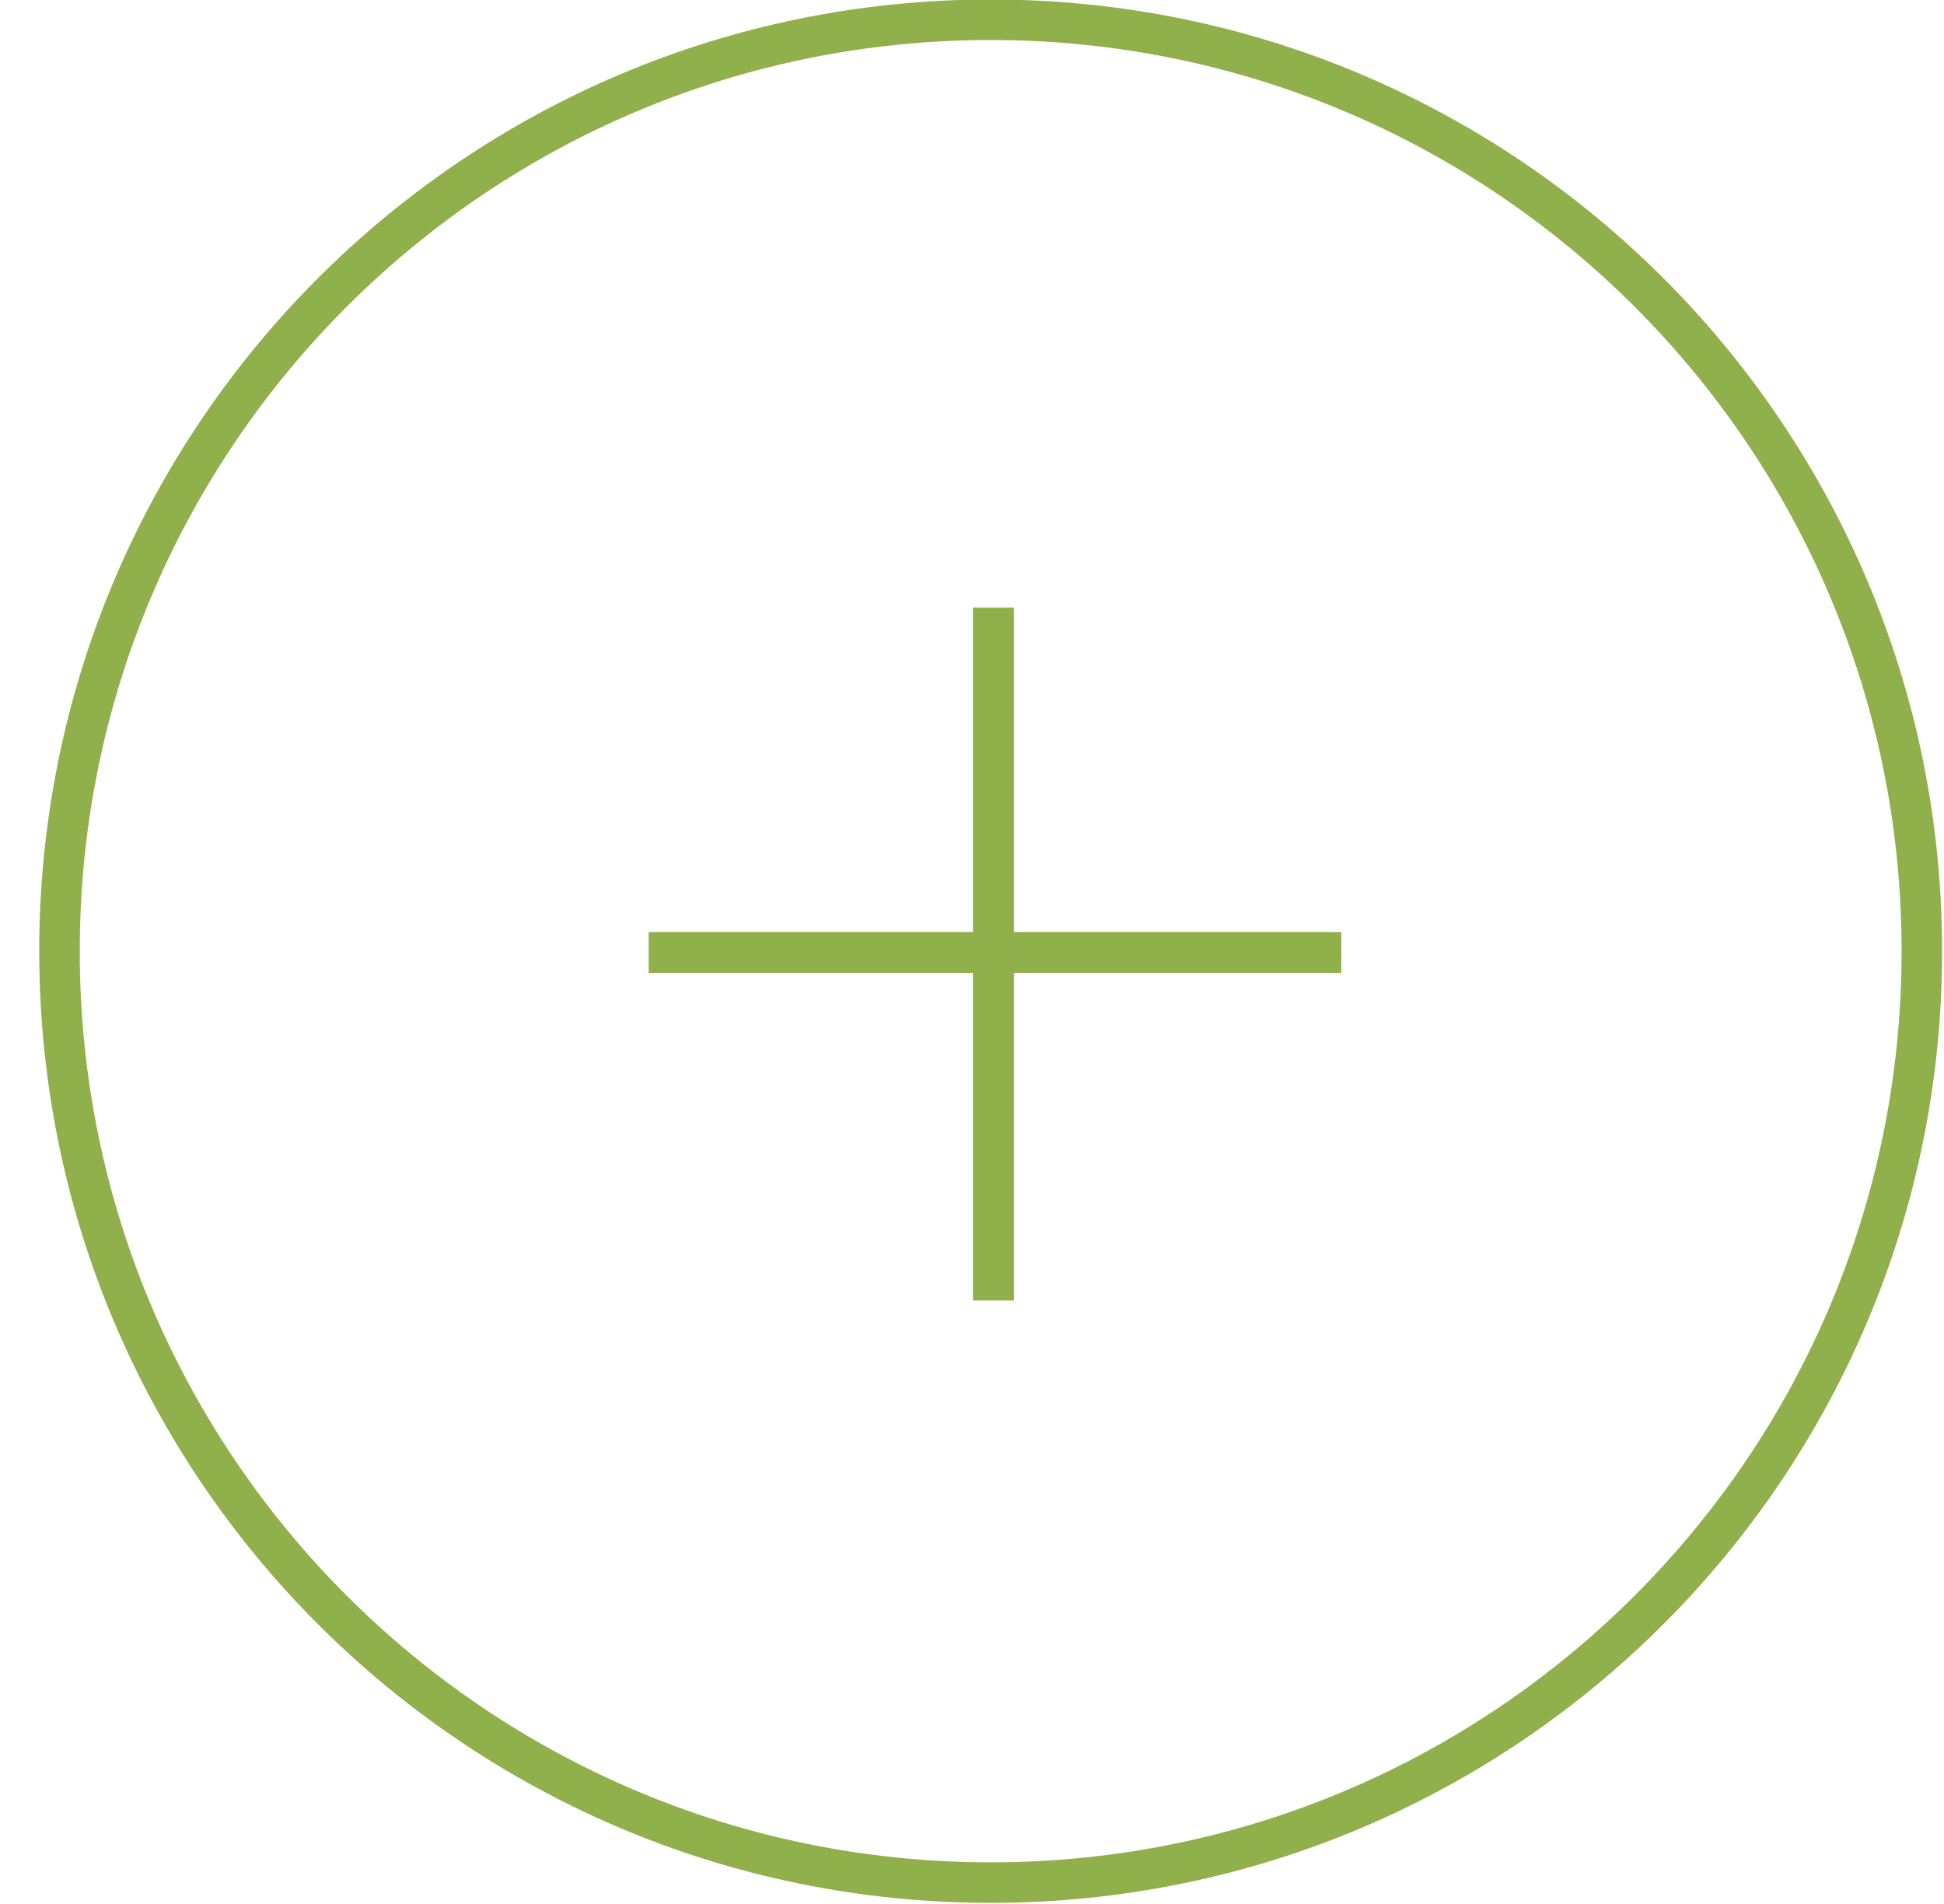
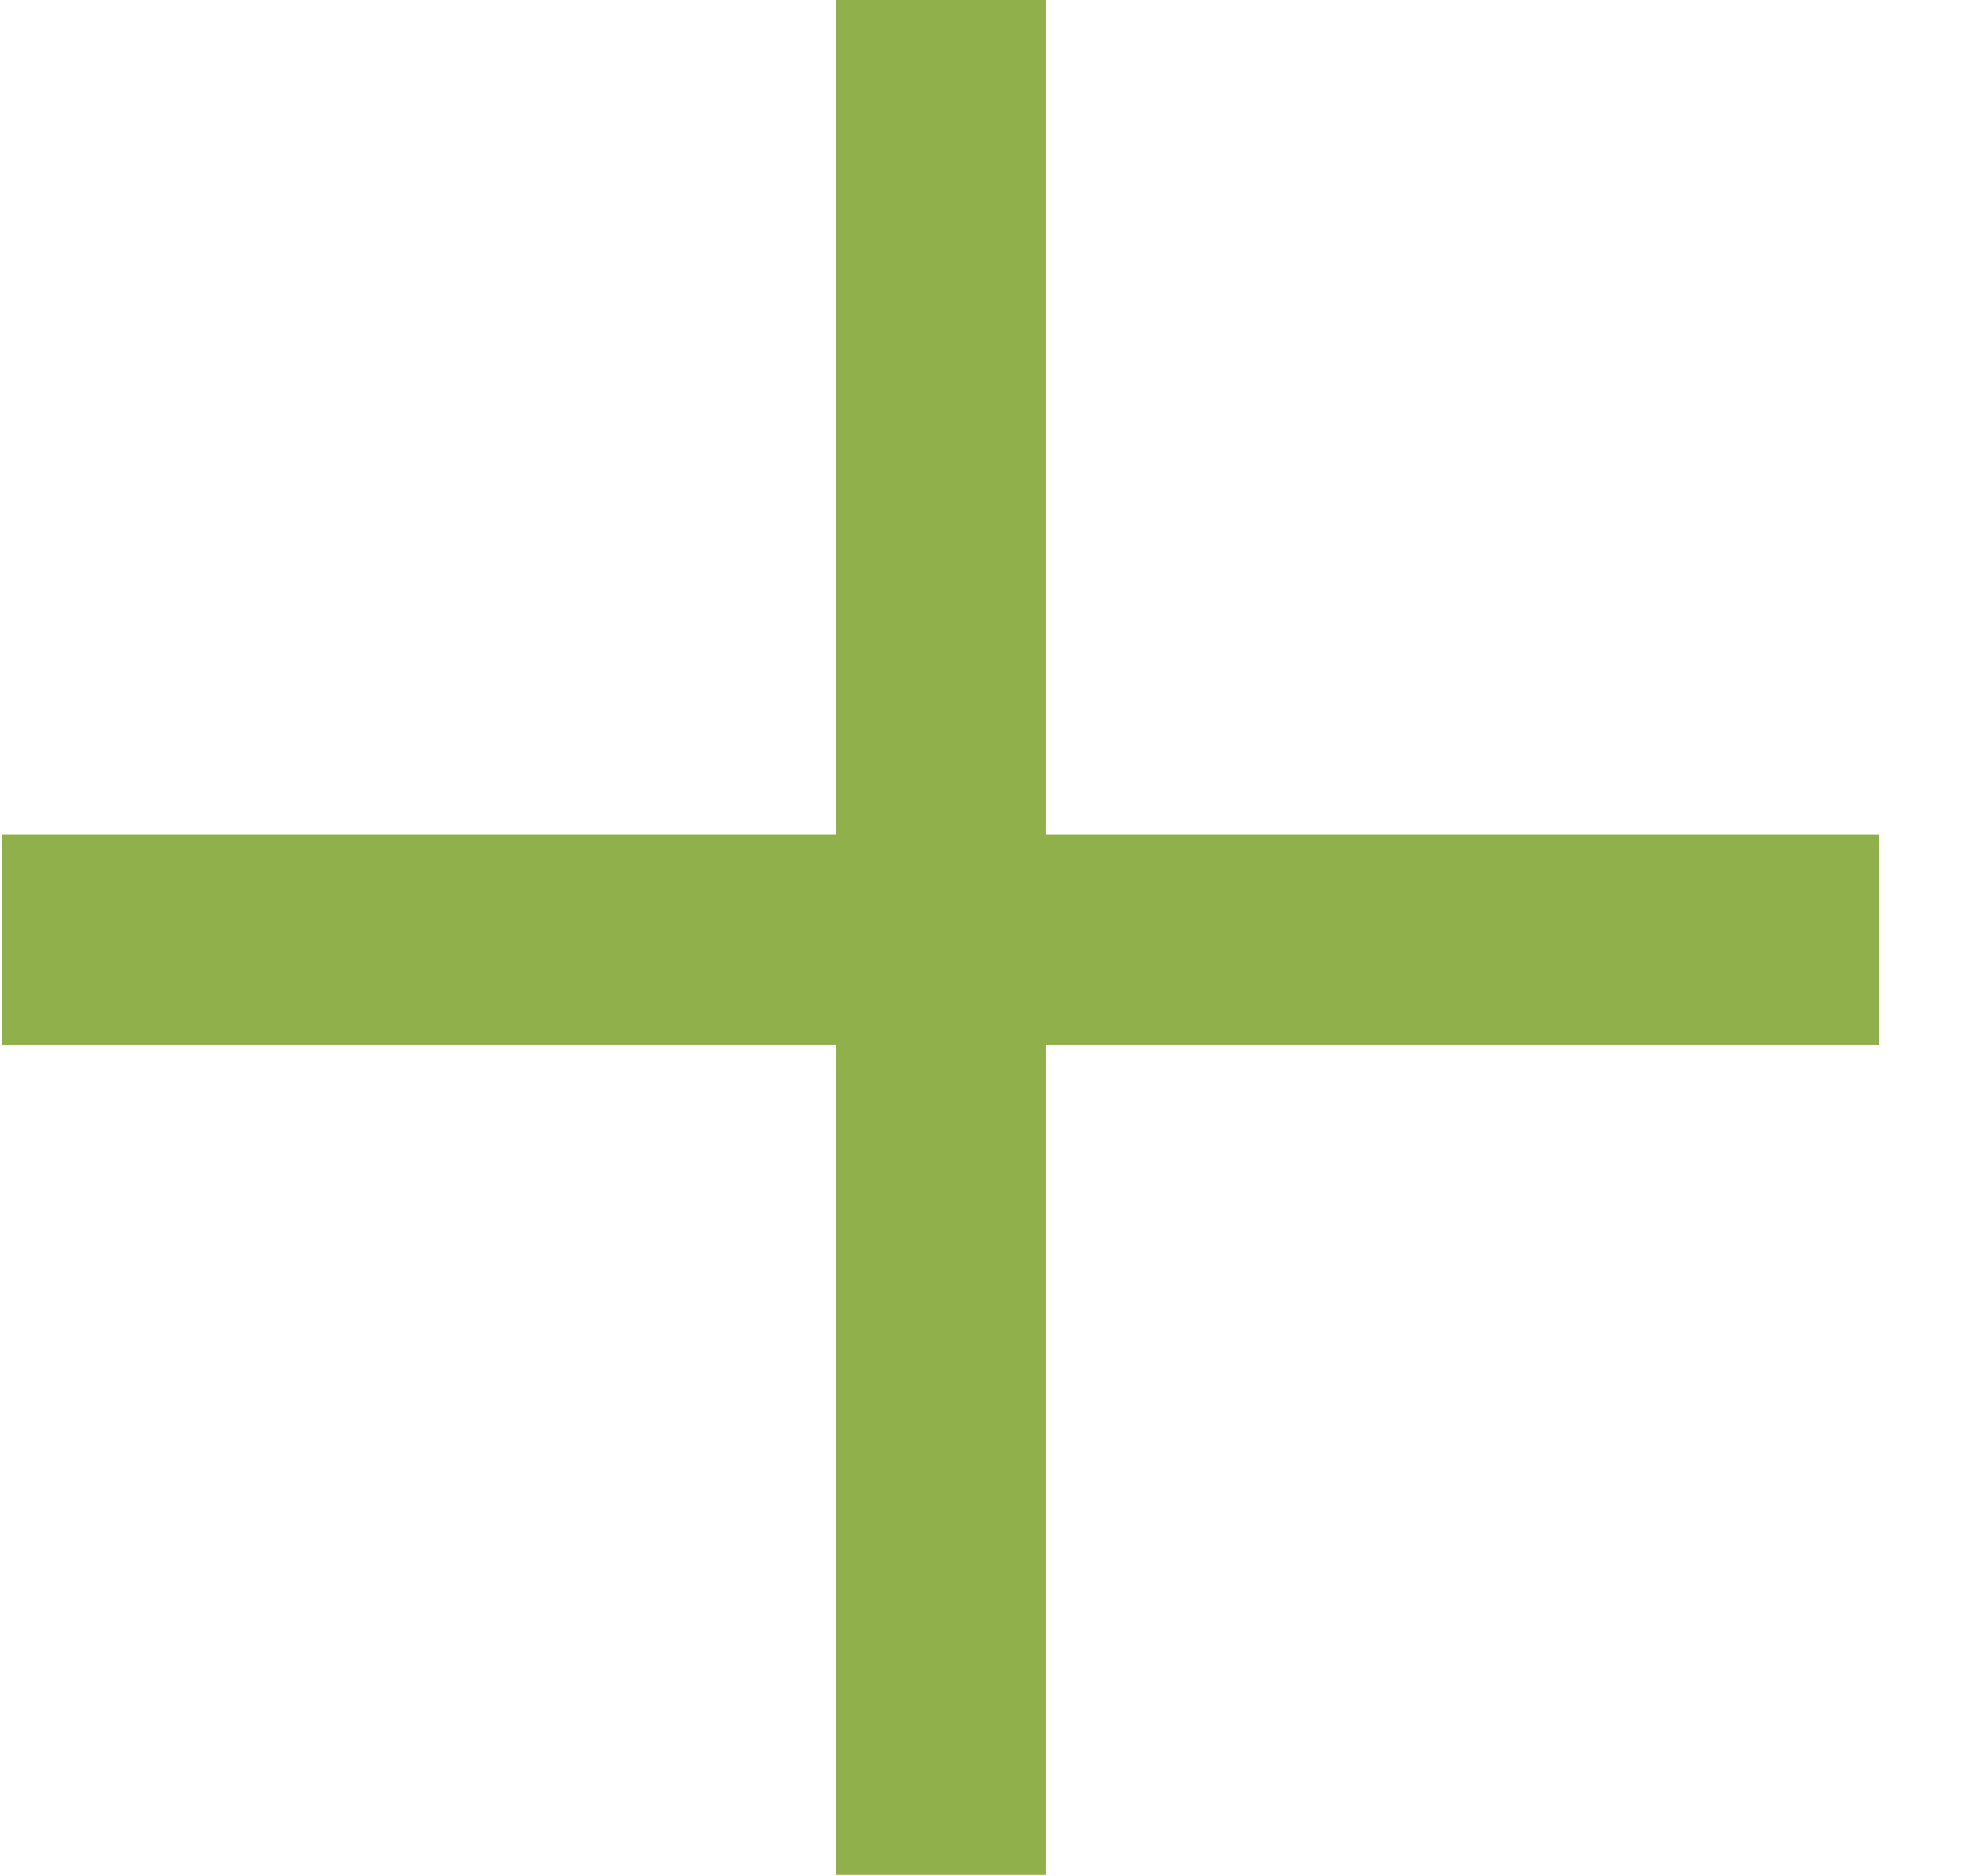
- <svg xmlns="http://www.w3.org/2000/svg" width="48px" height="47px" viewBox="0 0 48 47" version="1.1">
-   <description>Created with Sketch.</description>
+ <svg xmlns="http://www.w3.org/2000/svg" width="19px" height="18px" viewBox="0 0 19 18" version="1.1">
  <defs />
  <g id="Welcome" stroke="none" stroke-width="1" fill="none" fill-rule="evenodd">
-     <g id="Cart" transform="translate(-146, -329)" fill="#90B04B">
-       <g id="Product-7" transform="translate(20, 121)">
-         <g id="Tools" transform="translate(17, 59)">
-           <g id="plus" transform="translate(110, 149)">
-             <path d="M15.016,24.018 L23.023,24.018 L23.023,32.103 L24.034,32.103 L24.034,24.018 L32.119,24.018 L32.119,23.007 L24.034,23.007 L24.034,15 L23.023,15 L23.023,23.007 L15.016,23.007 L15.016,24.018 Z" id="+" />
-             <path d="M-0.031,23.481 C-0.031,36.455 10.484,46.973 23.461,46.973 C36.436,46.973 46.953,36.458 46.953,23.481 C46.953,10.506 36.438,-0.012 23.461,-0.012 C10.487,-0.012 -0.031,10.503 -0.031,23.481 Z M45.953,23.481 C45.953,35.904 35.884,45.973 23.461,45.973 C11.037,45.973 0.969,35.904 0.969,23.481 C0.969,11.057 11.038,0.988 23.461,0.988 C35.885,0.988 45.953,11.057 45.953,23.481 Z" id="Rectangle-9" />
+     <g id="Cart-2" transform="translate(-162, -234)" fill="#90B04B">
+       <g id="Product-7-+-Product-9-+-Product-8" transform="translate(20, 11)">
+         <g id="Product-7">
+           <g id="Tools" transform="translate(32, 59)">
+             <g id="plus" transform="translate(110, 164)">
+               <path d="M0.016,10.024 L8.023,10.024 L8.023,17.995 L10.039,17.995 L10.039,10.024 L18.029,10.024 L18.029,8.007 L10.039,8.007 L10.039,0 L8.023,0 L8.023,8.007 L0.016,8.007 L0.016,10.024 Z" id="+" />
+             </g>
          </g>
        </g>
      </g>
    </g>
  </g>
</svg>
